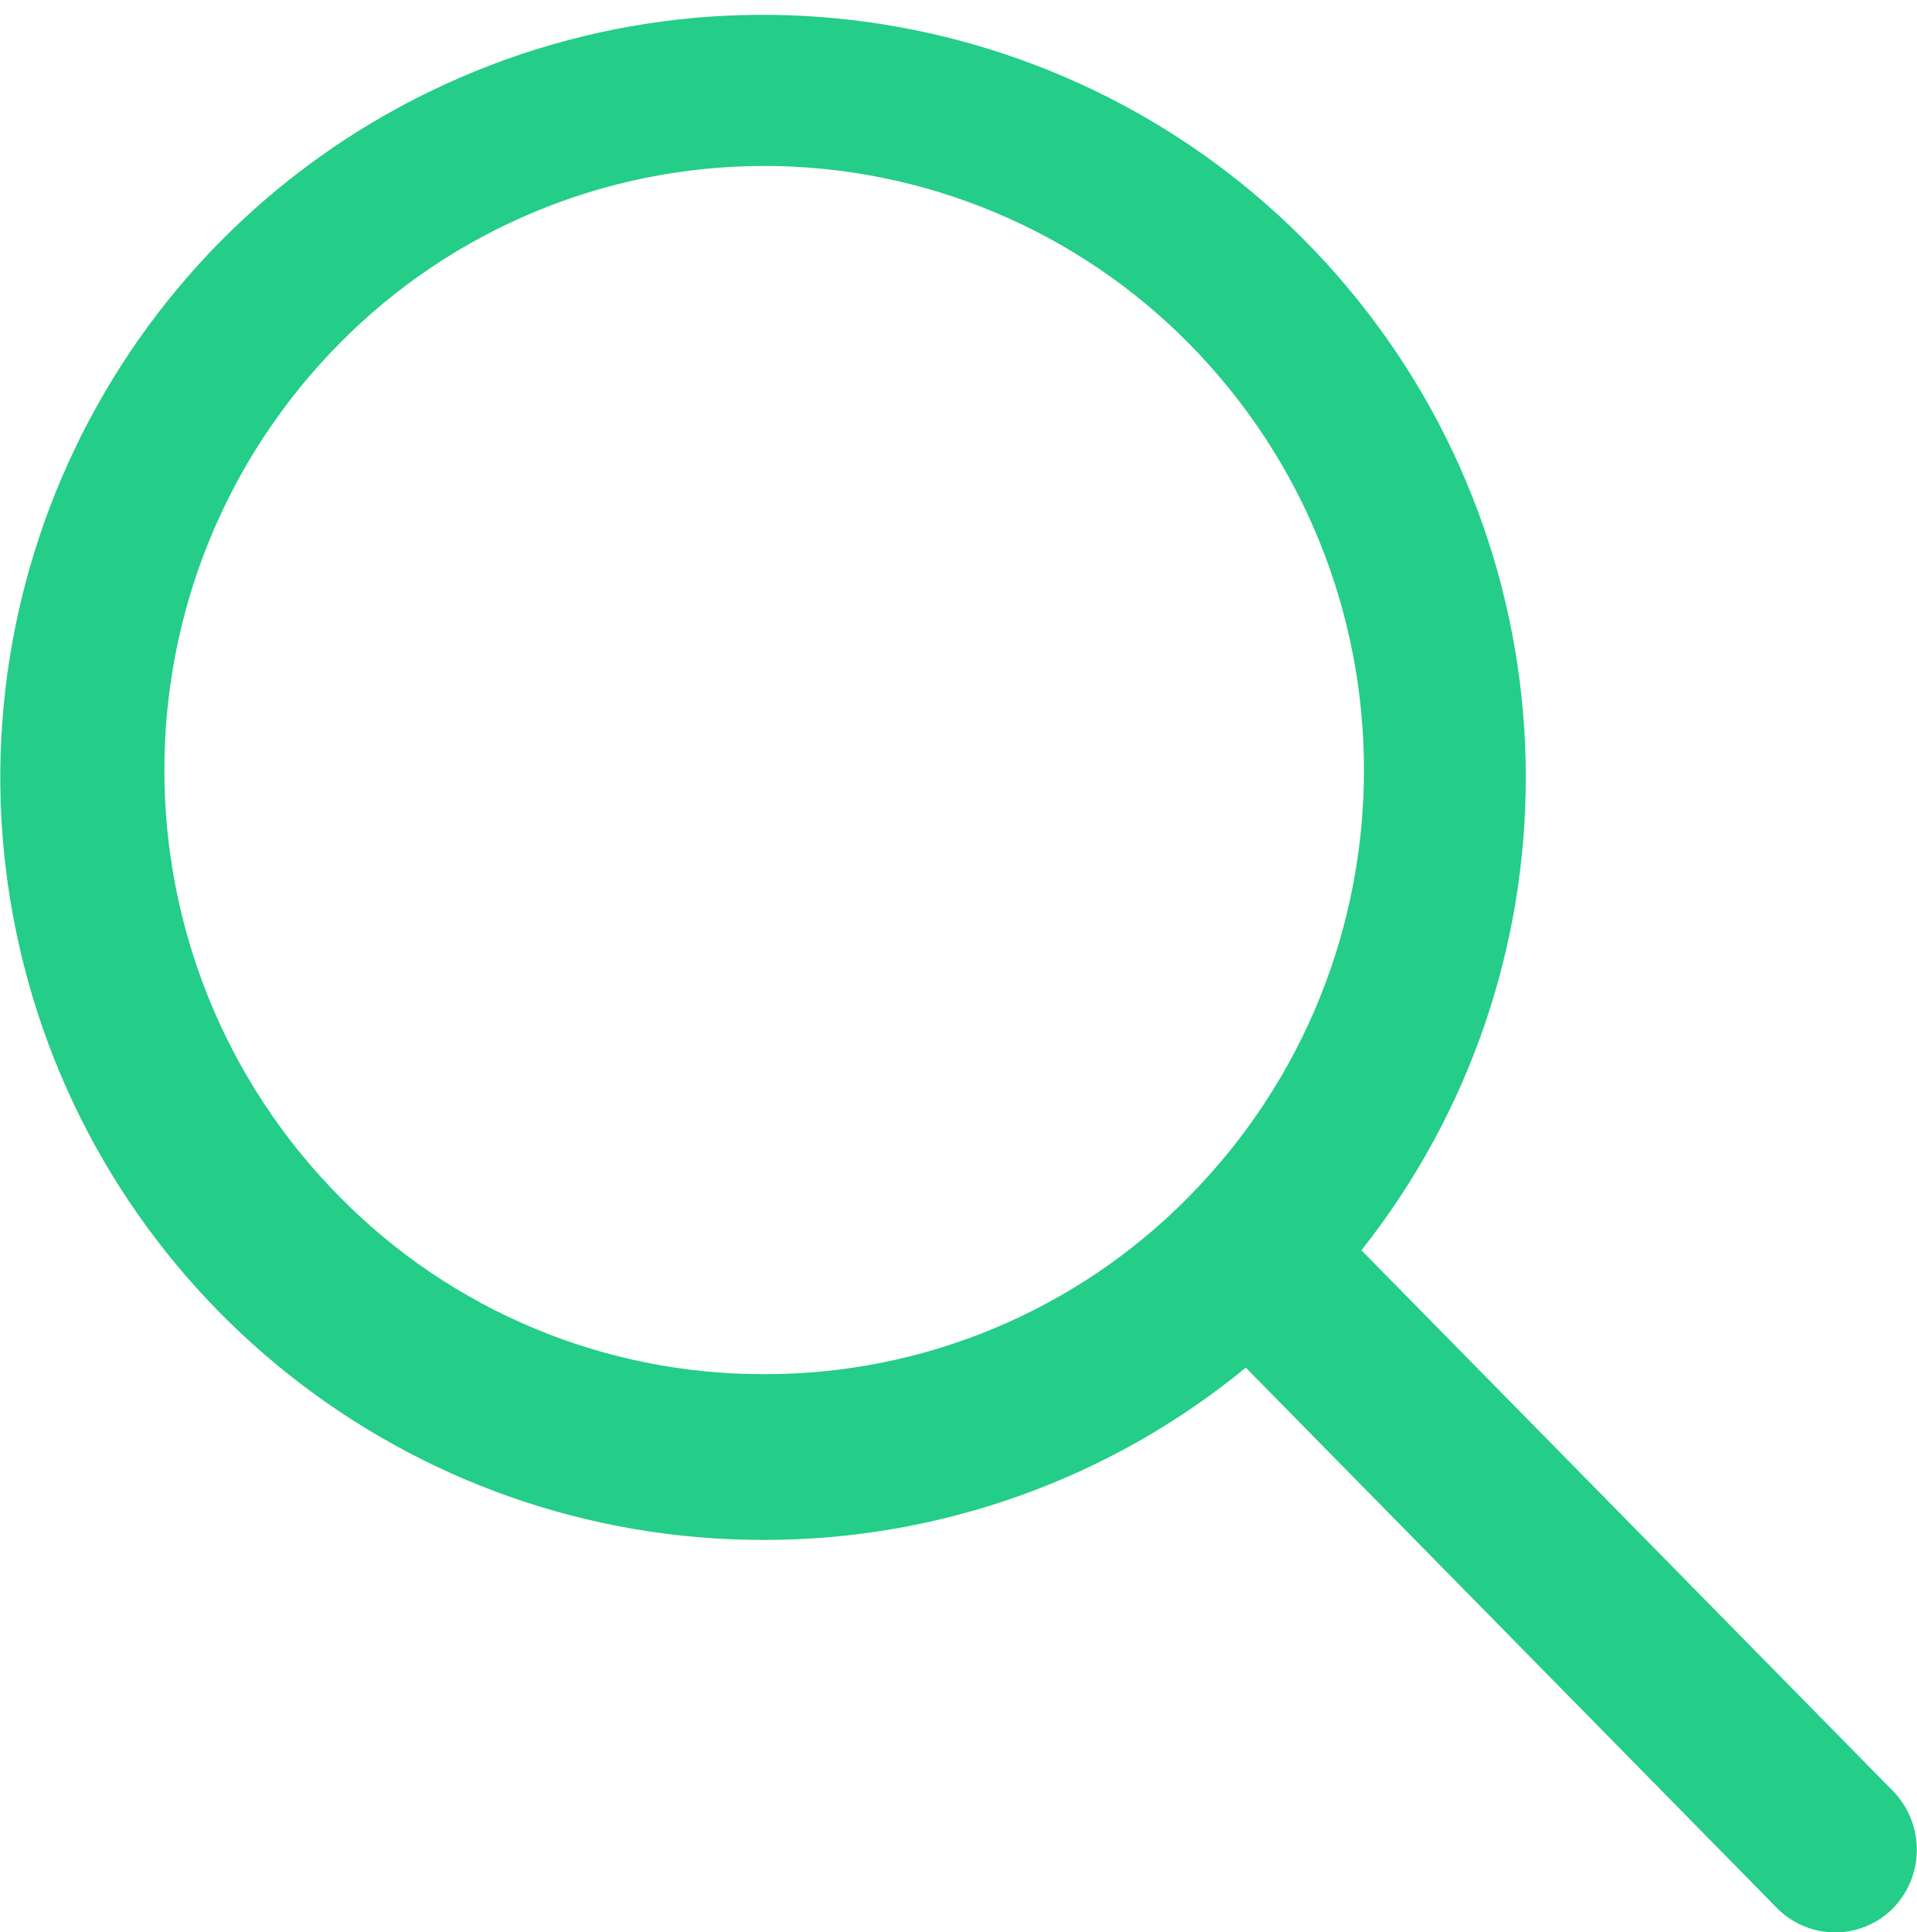
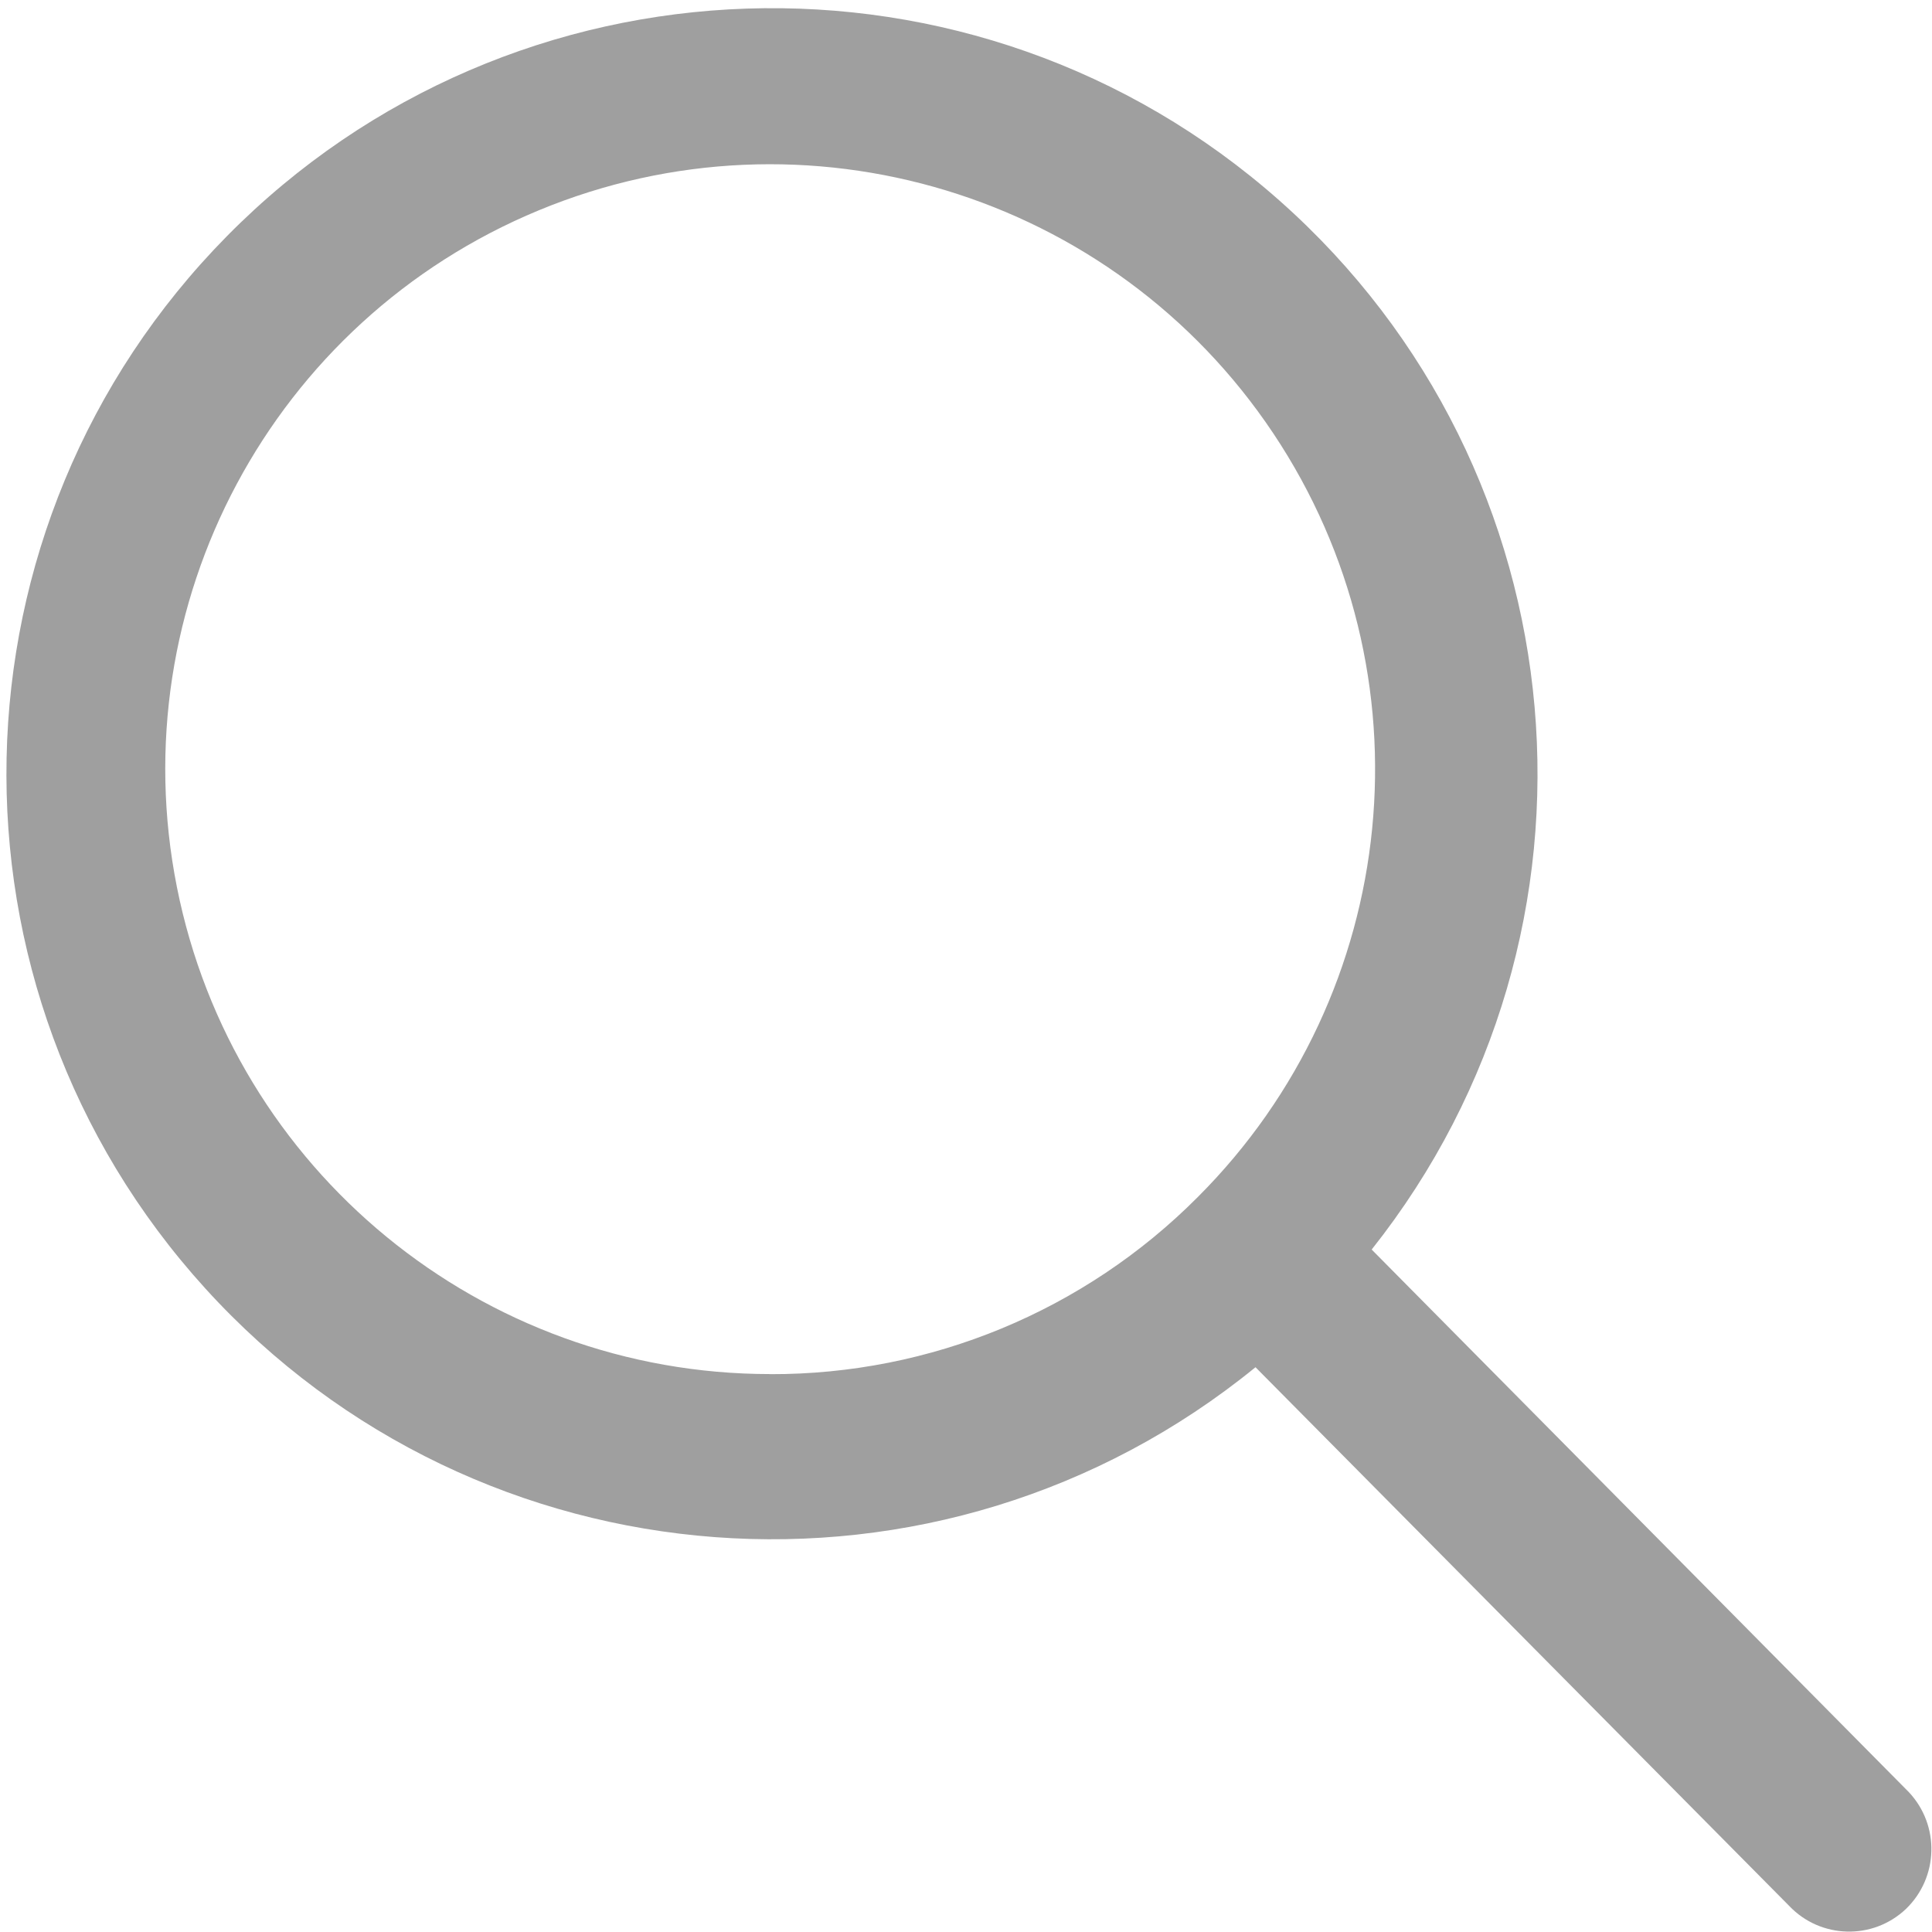
- <svg xmlns="http://www.w3.org/2000/svg" width="20.508" height="20.677" viewBox="0 0 20.508 20.677">
-   <path id="Icon_ionic-ios-search" data-name="Icon ionic-ios-search" d="M24.767,23.674l-5.7-5.8a8.161,8.161,0,1,0-6.387,3.1A8.108,8.108,0,0,0,17.83,19.13L23.5,24.9a.873.873,0,0,0,1.239.032A.9.9,0,0,0,24.767,23.674ZM12.676,19.2a6.353,6.353,0,0,1-4.539-1.895,6.5,6.5,0,0,1,0-9.141,6.385,6.385,0,0,1,9.079,0,6.5,6.5,0,0,1,0,9.141A6.353,6.353,0,0,1,12.676,19.2Z" transform="translate(-4.5 -4.493)" fill="#24cd88" />
+ <svg xmlns="http://www.w3.org/2000/svg" width="21.714" height="21.719" viewBox="0 0 21.714 21.719">
+   <path id="Icon_ionic-ios-search" data-name="Icon ionic-ios-search" d="M25.959,24.64l-6.039-6.1a8.606,8.606,0,1,0-1.306,1.323l6,6.056a.929.929,0,0,0,1.312.034A.935.935,0,0,0,25.959,24.64Zm-12.8-4.7a6.8,6.8,0,1,1,4.806-1.99A6.754,6.754,0,0,1,13.157,19.941Z" transform="translate(-4.5 -4.493)" fill="#9f9f9f" />
</svg>
